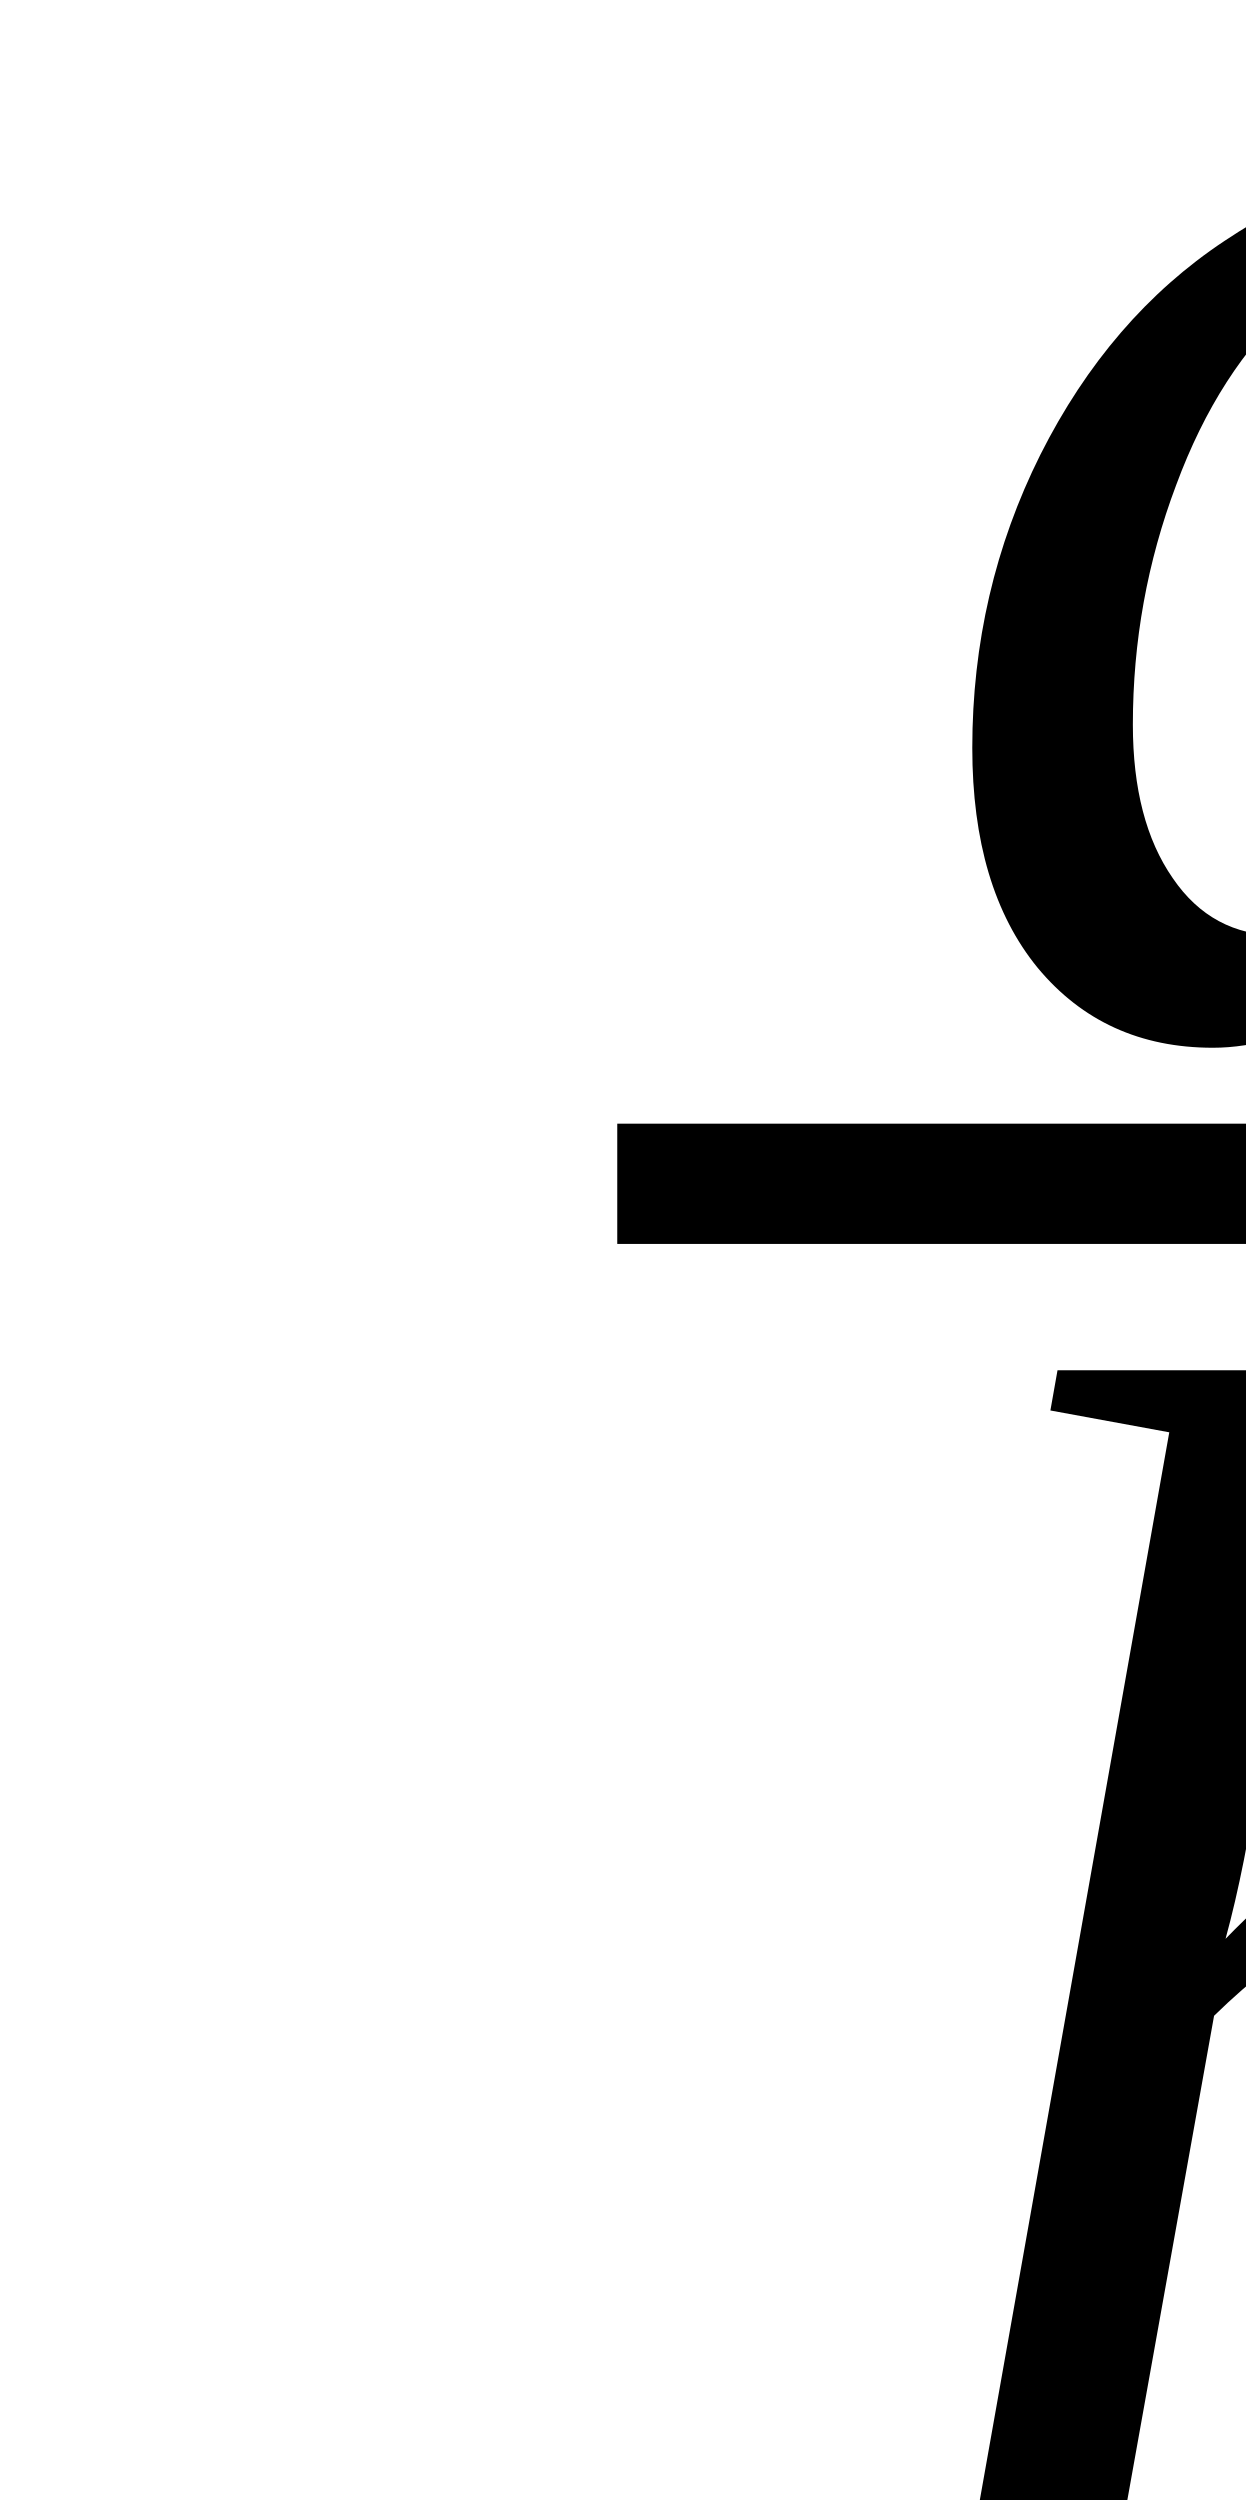
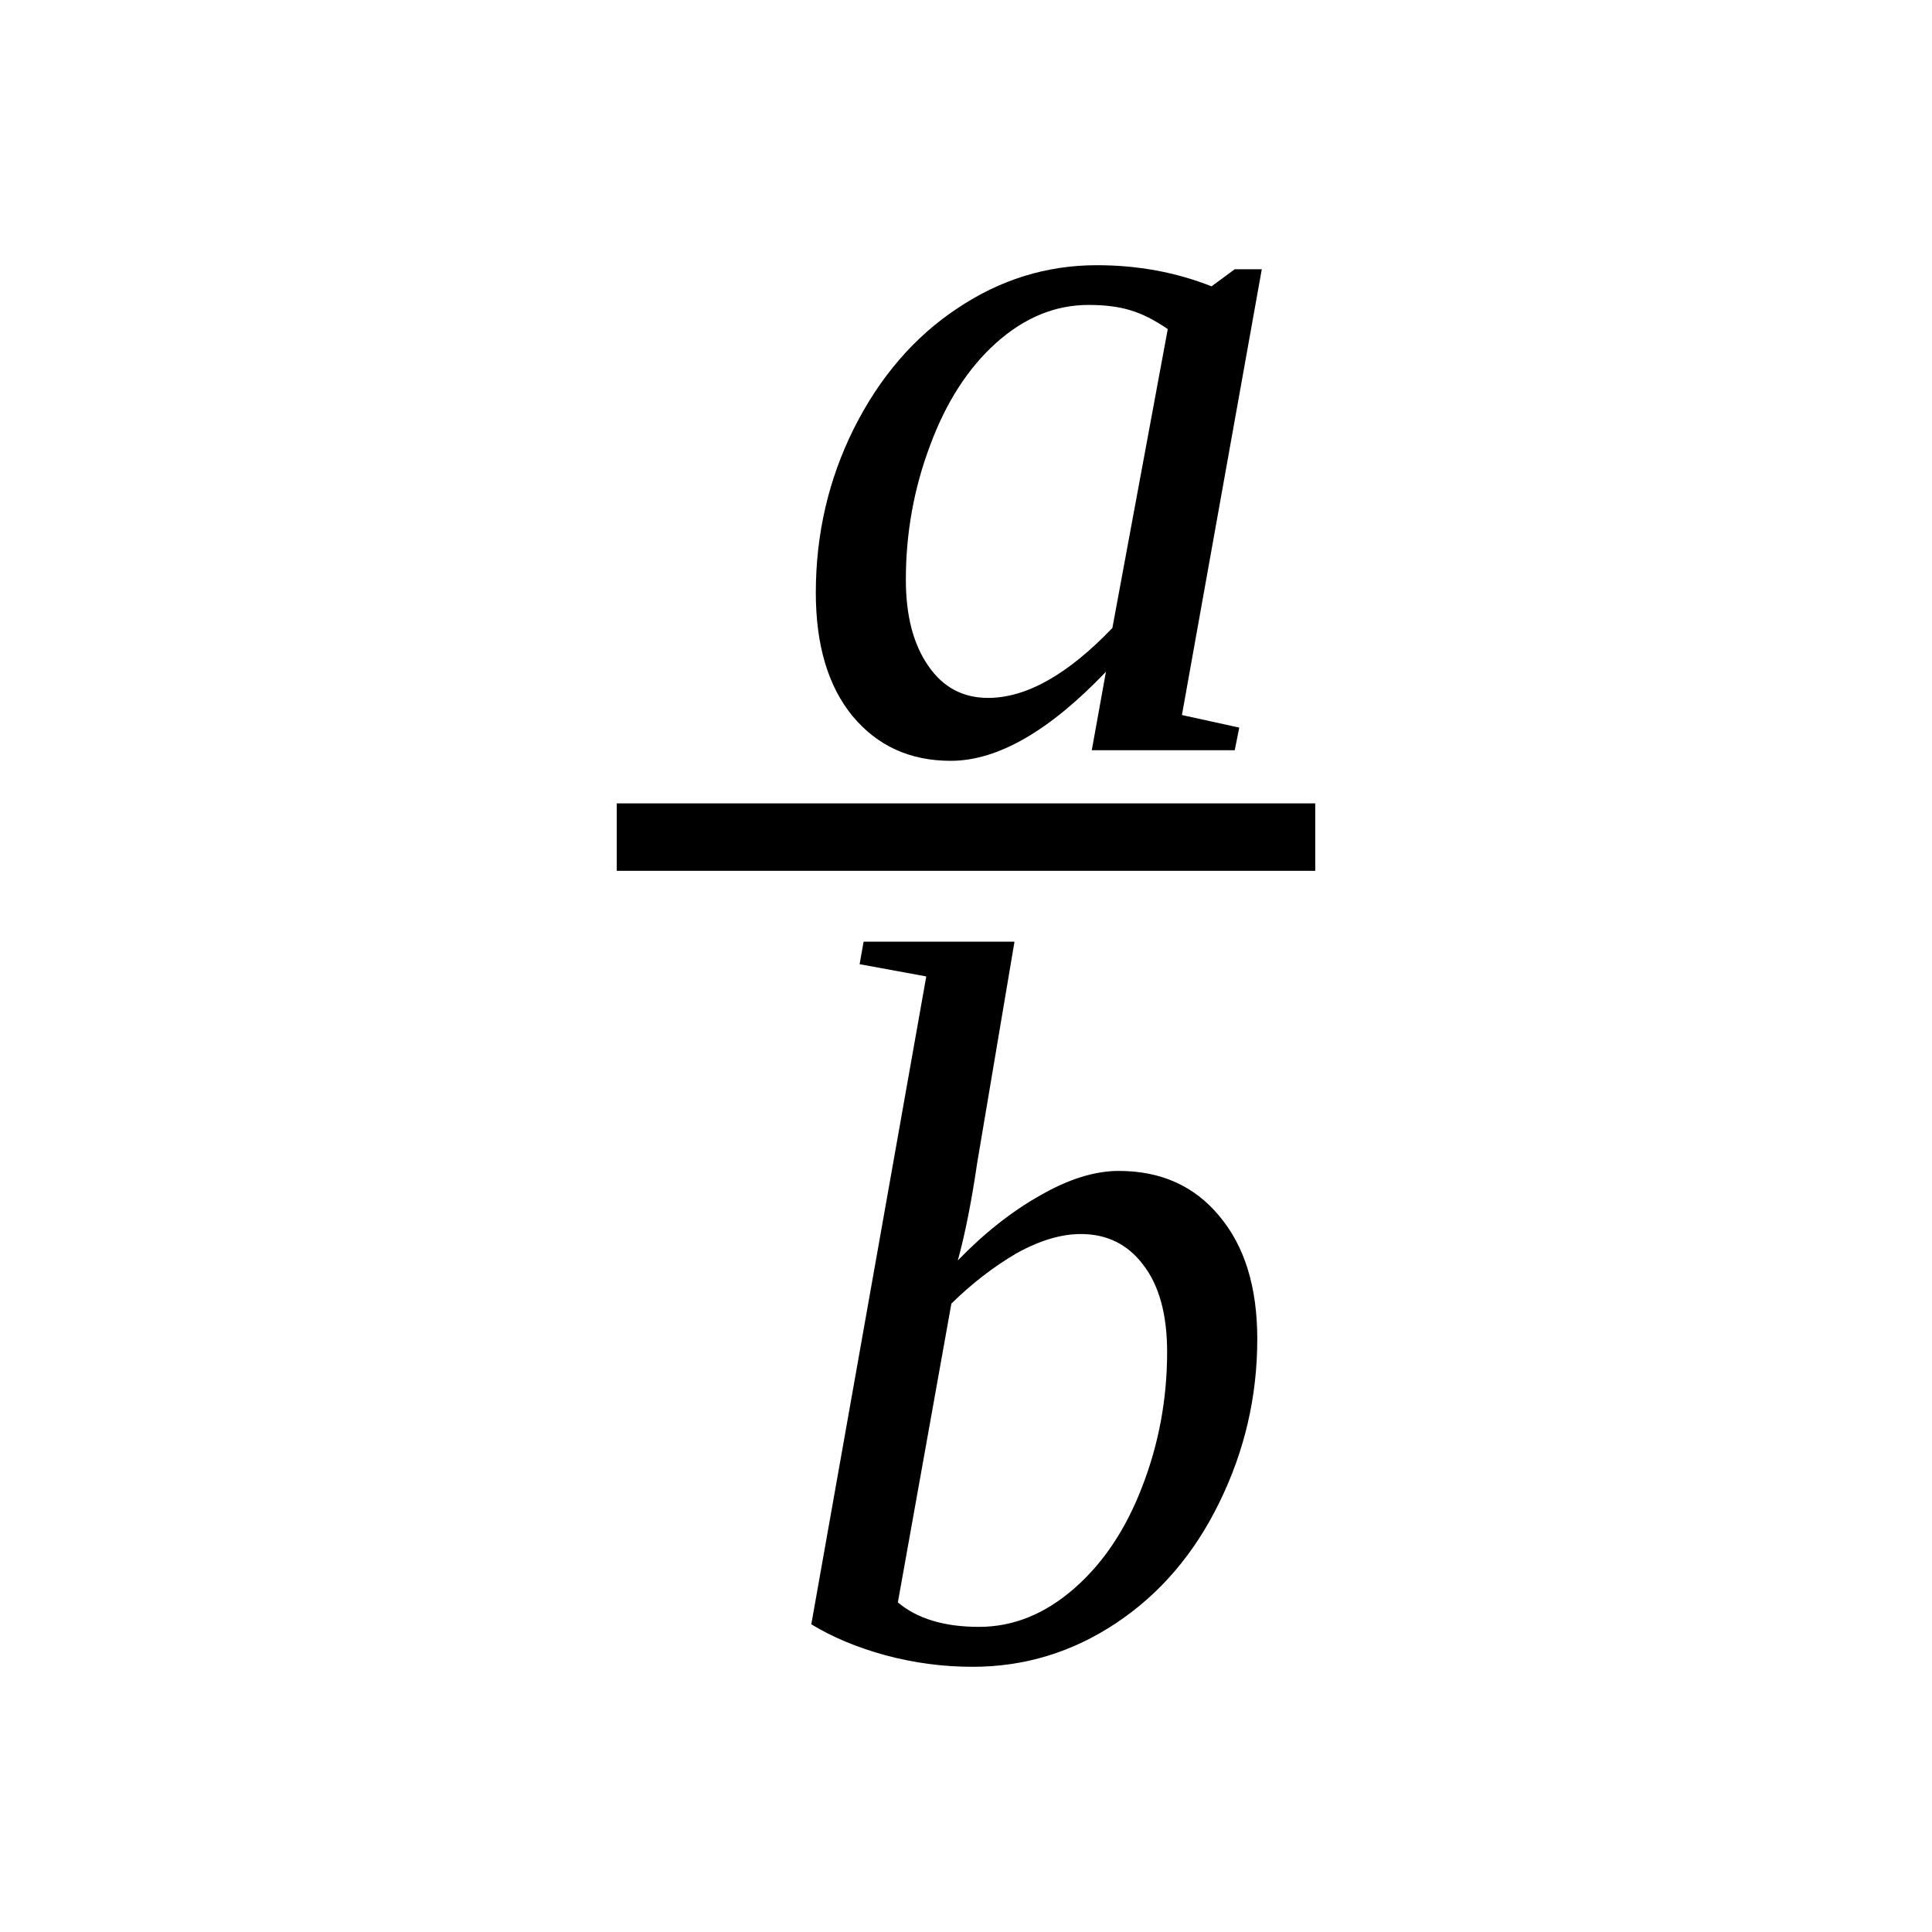
- <svg xmlns="http://www.w3.org/2000/svg" version="1.1">
-   <path d="M 14.15,8.411 15.04,8.606 14.97,8.958 H 12.75 L 12.97,7.739 Q 11.65,9.122 10.56,9.122 9.613,9.122 9.035,8.427 8.465,7.731 8.465,6.512 8.465,5.145 9.058,3.958 9.66,2.762 10.66,2.098 11.66,1.426 12.83,1.426 13.78,1.426 14.61,1.754 L 14.97,1.489 H 15.39 Z M 13.93,2.418 Q 13.62,2.207 13.36,2.129 13.09,2.043 12.7,2.043 11.92,2.043 11.26,2.637 10.61,3.223 10.24,4.223 9.863,5.223 9.863,6.309 9.863,7.145 10.21,7.645 10.55,8.145 11.14,8.145 12.03,8.145 13.07,7.059 Z" />
-   <path d="M 5.374,10.83 V 9.783 H 16.22 V 10.83 Z" />
-   <path d="M 10.18,12.47 9.145,12.28 9.207,11.93 H 11.55 L 10.97,15.37 Q 10.84,16.26 10.67,16.88 11.29,16.24 11.95,15.87 12.61,15.49 13.17,15.49 14.15,15.49 14.73,16.19 15.32,16.89 15.32,18.1 15.32,19.44 14.73,20.64 14.15,21.83 13.13,22.51 12.11,23.19 10.9,23.19 10.21,23.19 9.543,23.01 8.887,22.83 8.395,22.53 Z M 9.739,22.19 Q 10.19,22.57 11,22.57 11.79,22.57 12.47,21.98 13.15,21.39 13.53,20.4 13.92,19.4 13.92,18.3 13.92,17.43 13.55,16.95 13.19,16.47 12.58,16.47 12.12,16.47 11.58,16.77 11.05,17.08 10.57,17.55 Z" />
+ <svg xmlns="http://www.w3.org/2000/svg" version="1.1" id="svg46" width="30" height="30">
+   <defs id="defs50" />
+   <path d="m 18.353,11.103 0.89,0.195 -0.07,0.352 h -2.22 l 0.22,-1.219 q -1.32,1.383 -2.41,1.383 -0.947,0 -1.525,-0.695 -0.57,-0.696 -0.57,-1.915 0,-1.367 0.593,-2.554 0.602,-1.196 1.602,-1.86 1,-0.672 2.17,-0.672 0.95,0 1.78,0.328 l 0.36,-0.265 h 0.42 z M 18.133,5.11 q -0.31,-0.211 -0.57,-0.289 -0.27,-0.086 -0.66,-0.086 -0.78,0 -1.44,0.594 -0.65,0.586 -1.02,1.586 -0.377,1 -0.377,2.086 0,0.836 0.347,1.336 0.34,0.5 0.93,0.5 0.89,0 1.93,-1.086 z" id="path40" />
+   <path d="m 9.577,13.522 v -1.047 h 10.846 v 1.047 z" id="path42" />
+   <path d="m 14.383,15.162 -1.035,-0.19 0.062,-0.35 h 2.343 l -0.58,3.44 q -0.13,0.89 -0.3,1.51 0.62,-0.64 1.28,-1.01 0.66,-0.38 1.22,-0.38 0.98,0 1.56,0.7 0.59,0.7 0.59,1.91 0,1.34 -0.59,2.54 -0.58,1.19 -1.6,1.87 -1.02,0.68 -2.23,0.68 -0.69,0 -1.357,-0.18 -0.656,-0.18 -1.148,-0.48 z m -0.441,9.72 q 0.451,0.38 1.261,0.38 0.79,0 1.47,-0.59 0.68,-0.59 1.06,-1.58 0.39,-1 0.39,-2.1 0,-0.87 -0.37,-1.35 -0.36,-0.48 -0.97,-0.48 -0.46,0 -1,0.3 -0.53,0.31 -1.01,0.78 z" id="path44" />
</svg>
